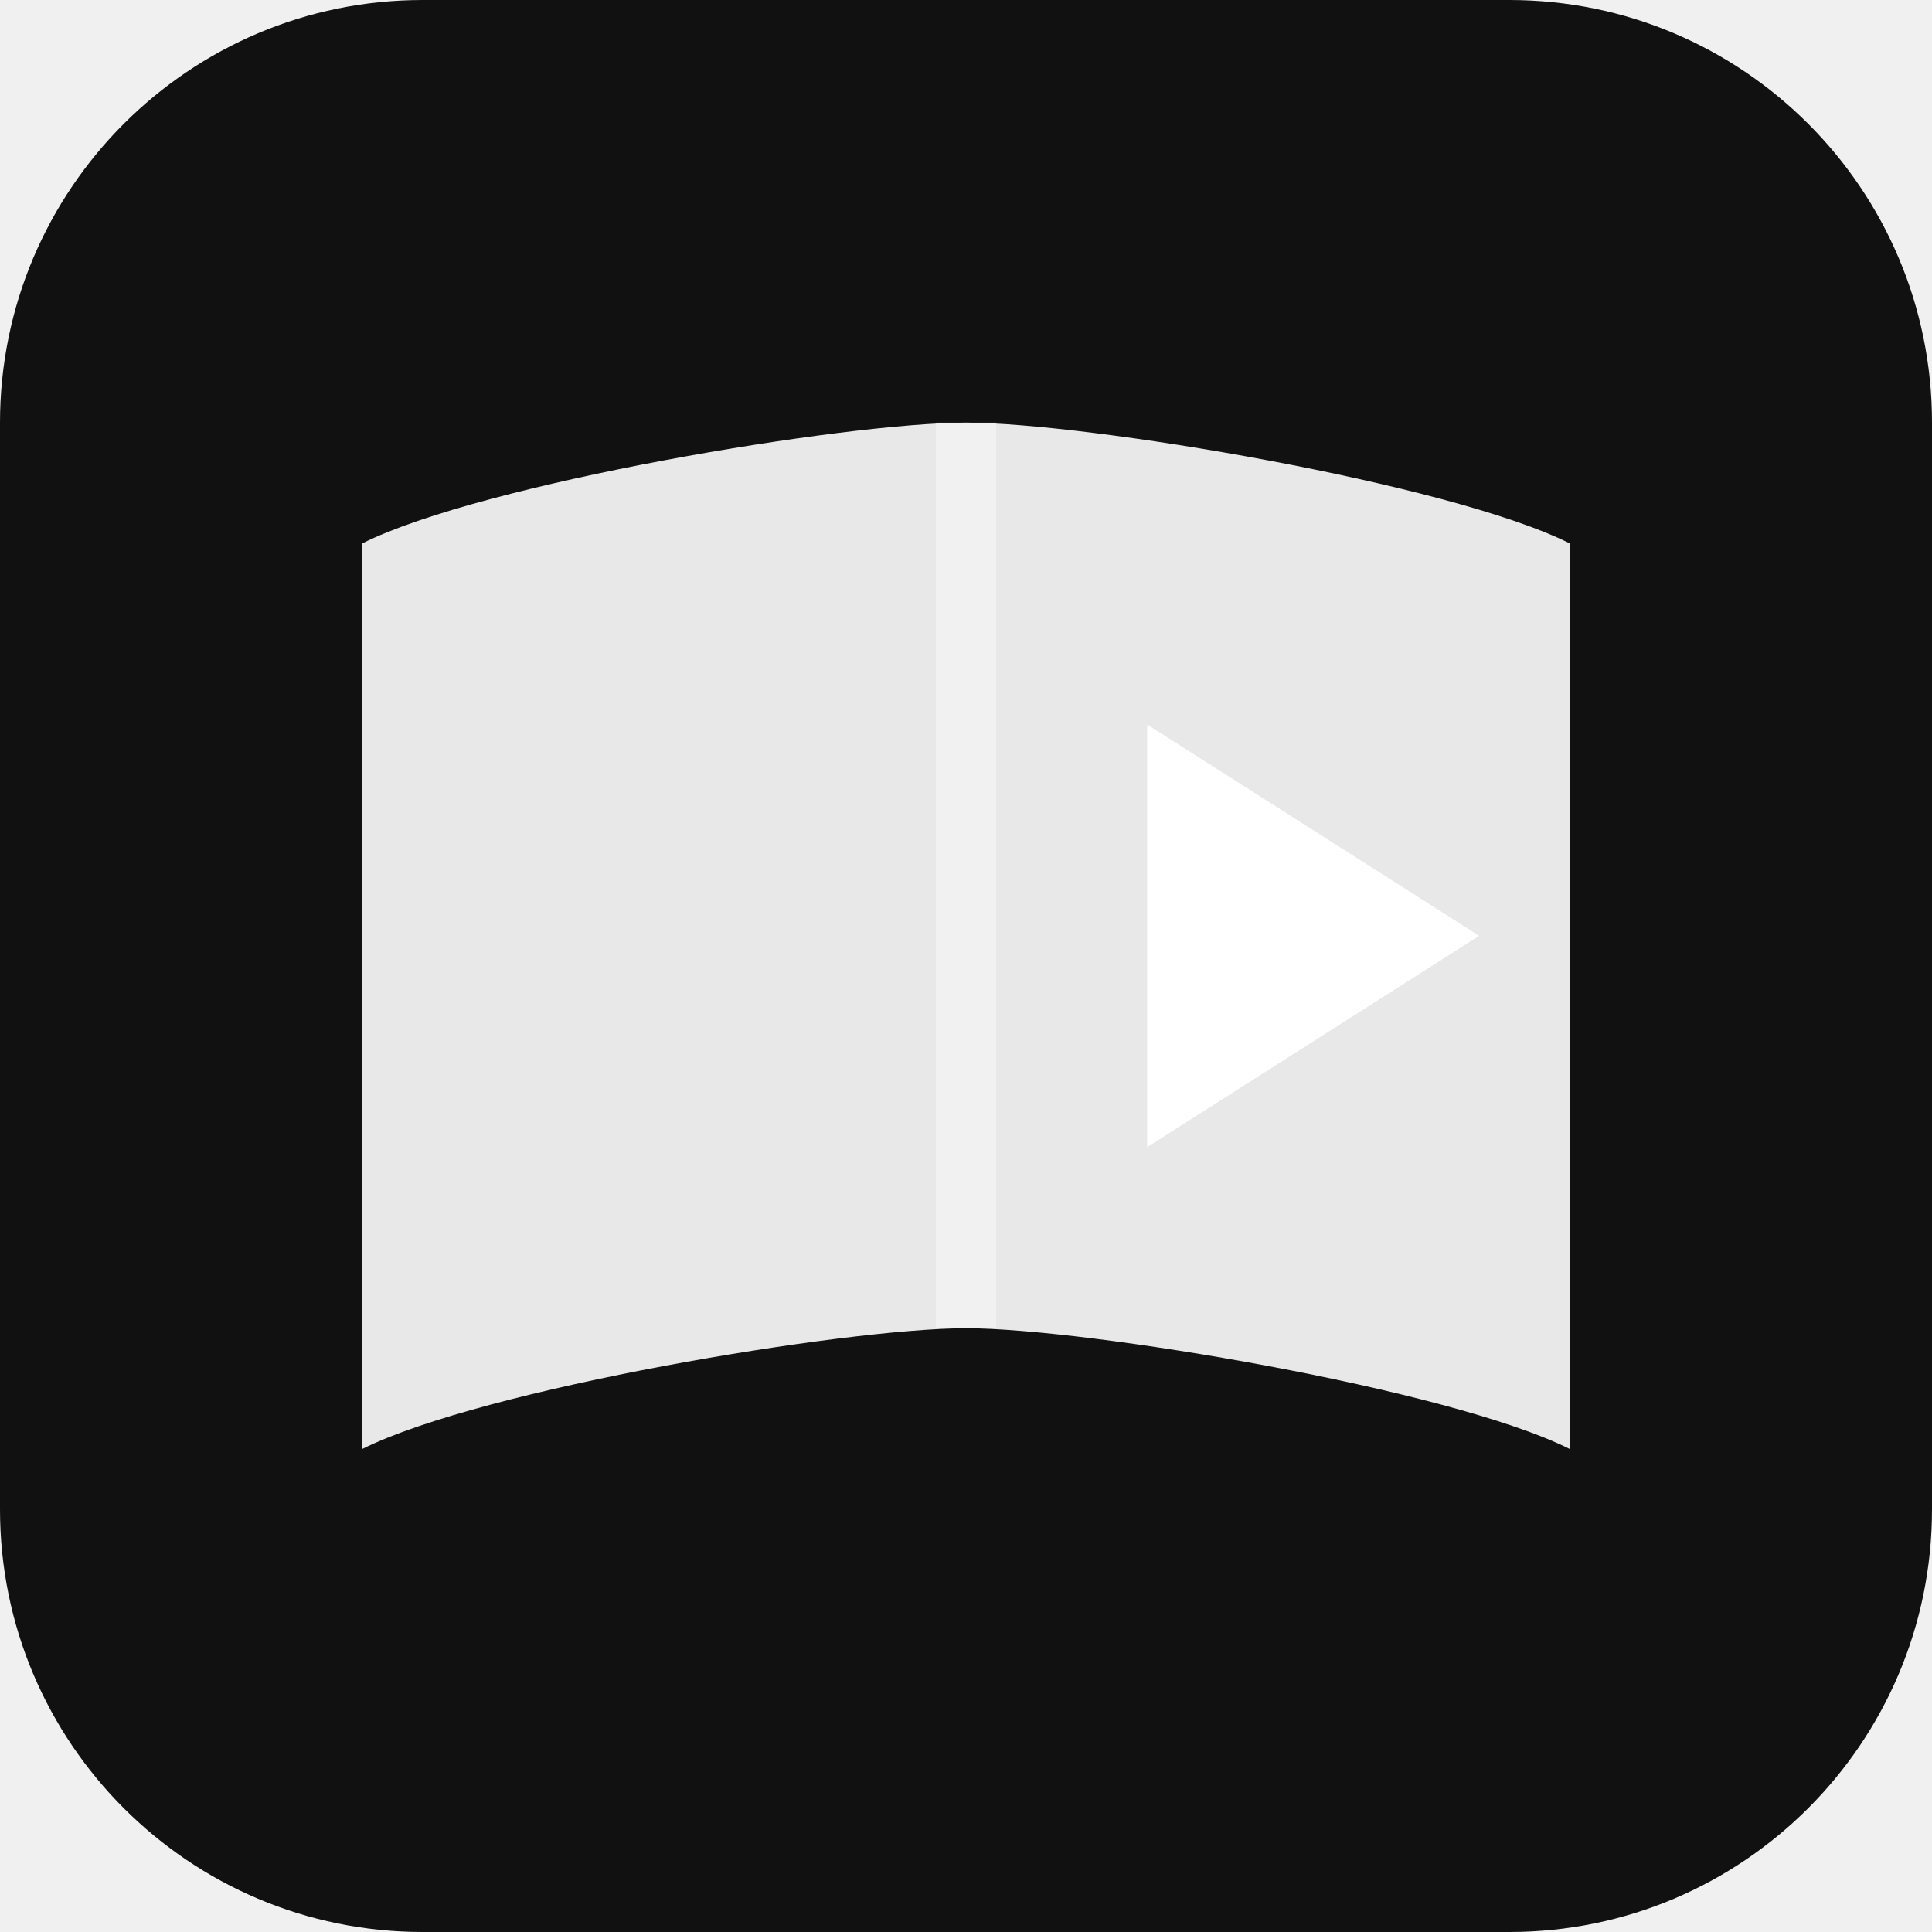
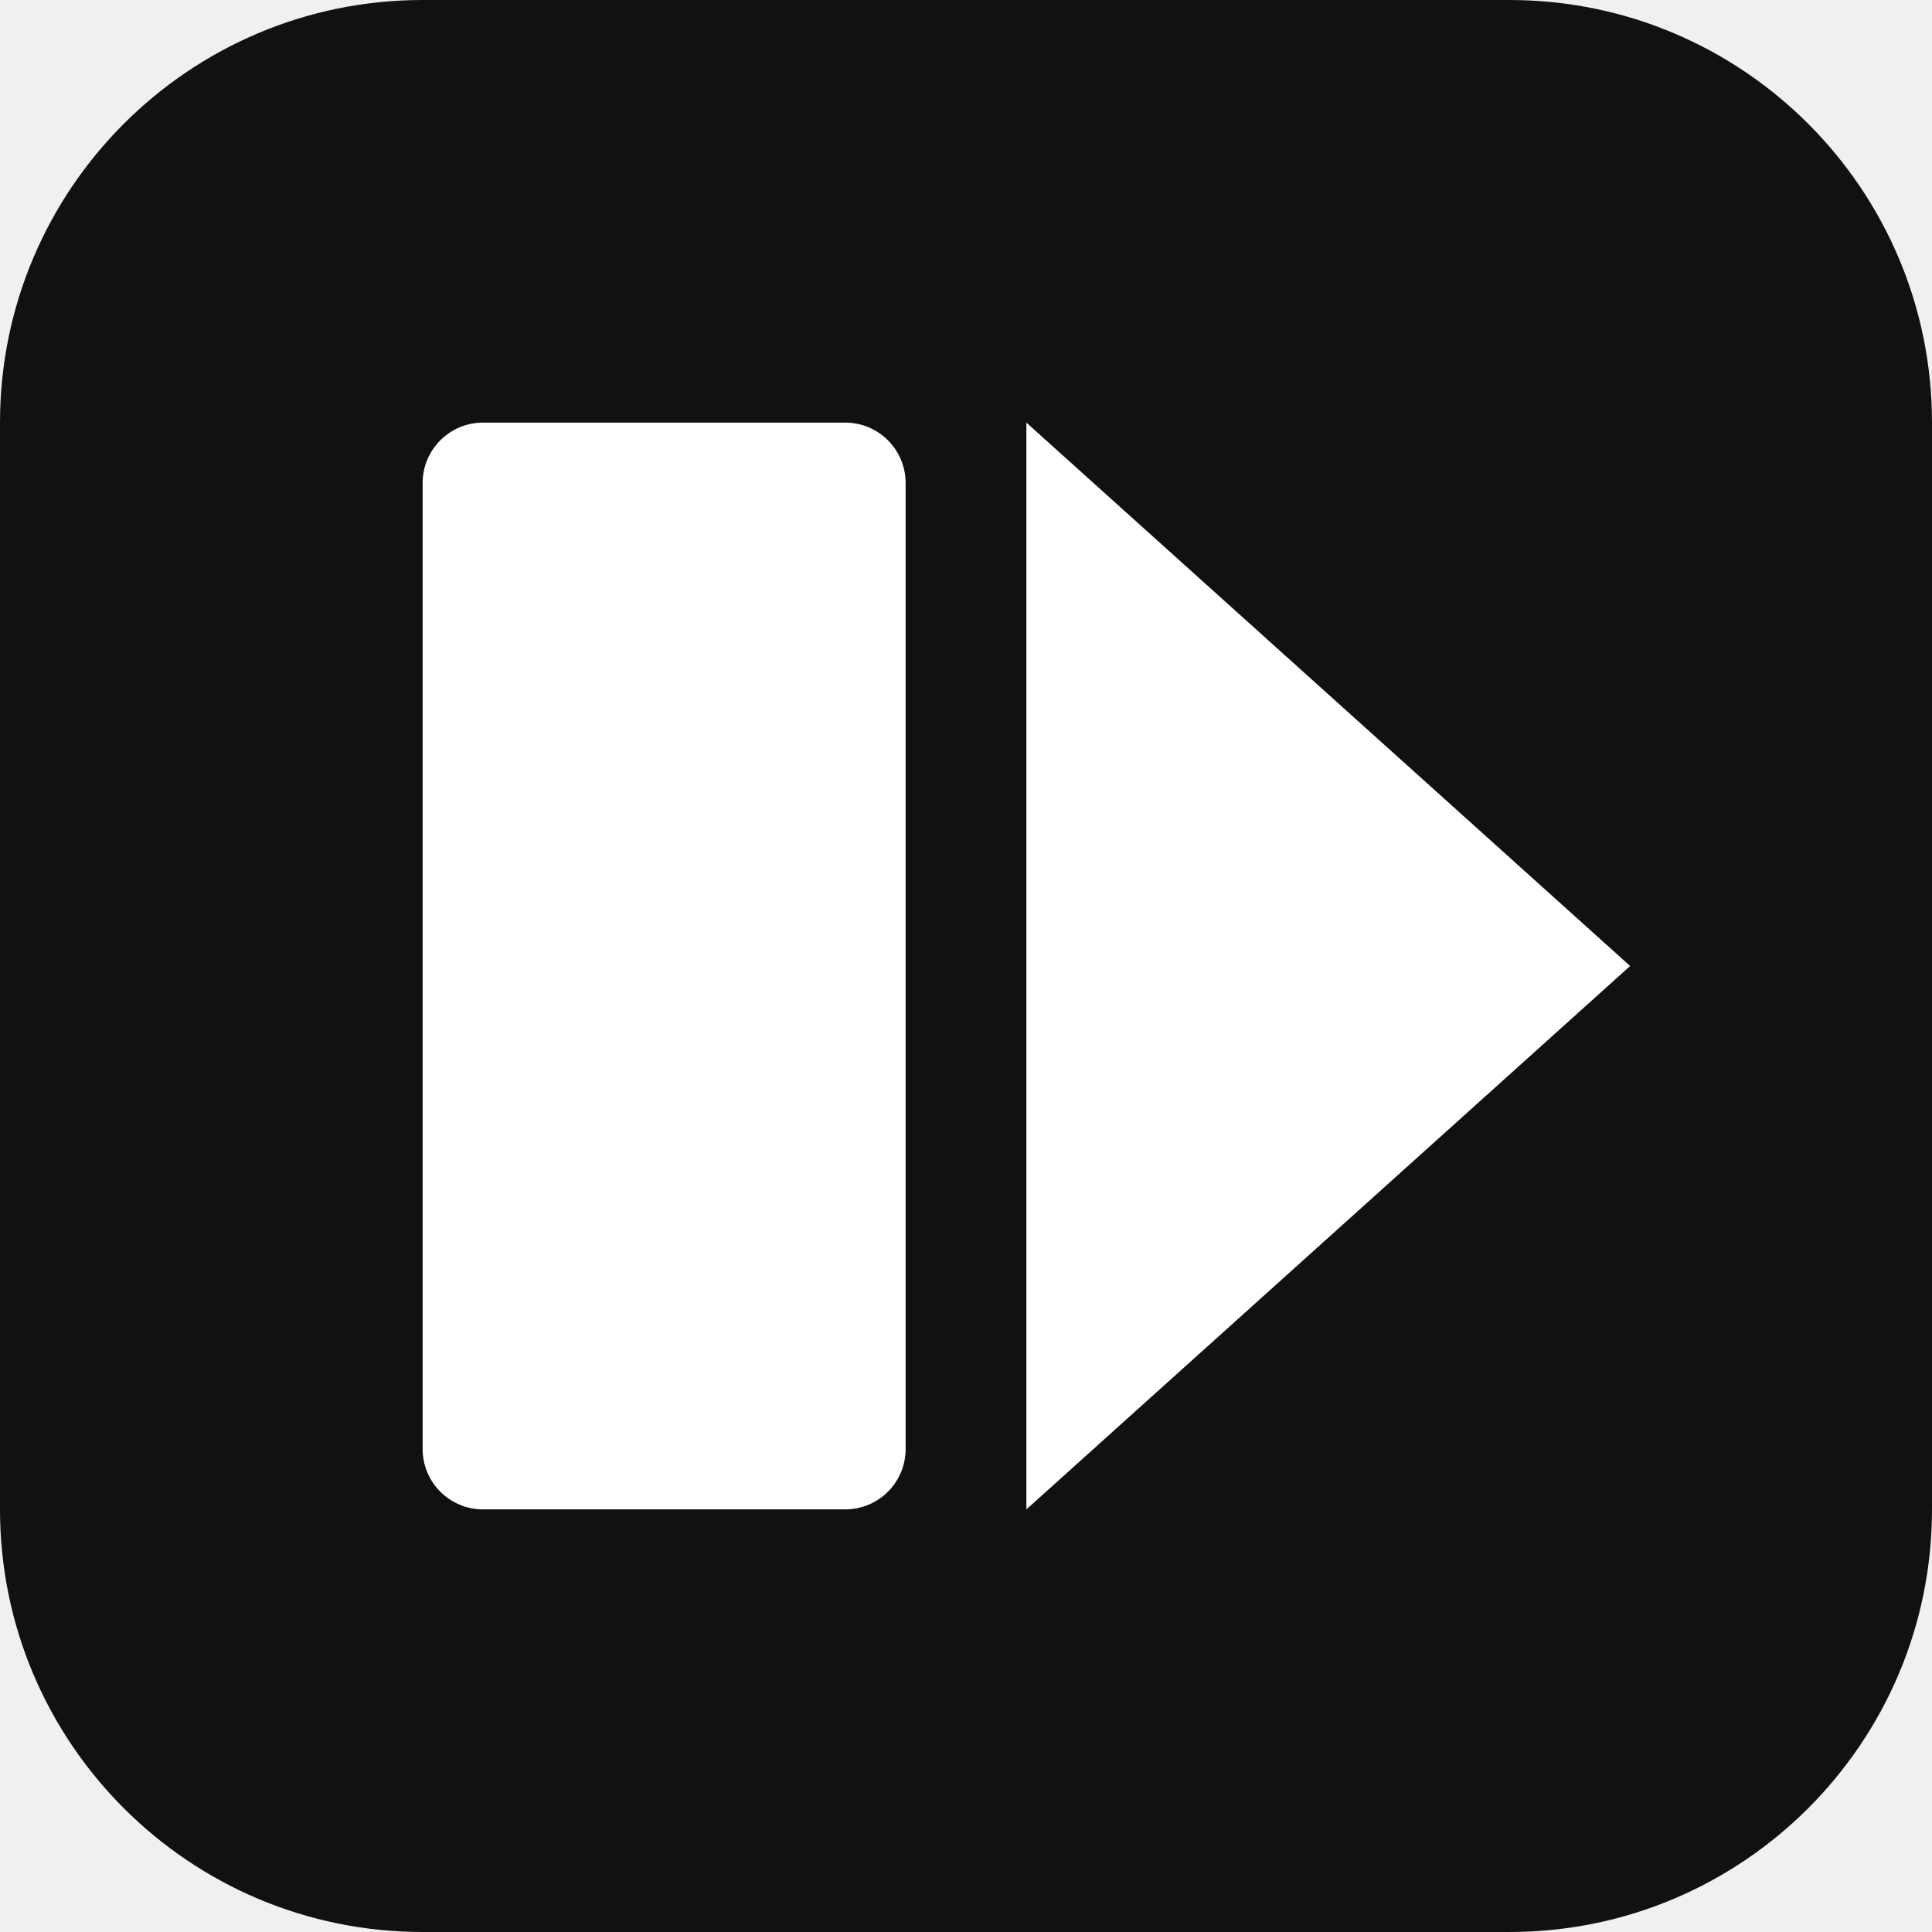
<svg xmlns="http://www.w3.org/2000/svg" width="64" height="64" viewBox="0 0 64 64">
  <rect width="64" height="64" rx="14" fill="#111111" />
-   <path d="M32 14 C28 14 16 16 12 18 L12 48 C16 46 28 44 32 44 Z" fill="#FFFFFF" opacity="0.9" />
-   <path d="M32 14 C36 14 48 16 52 18 L52 48 C48 46 36 44 32 44 Z" fill="#FFFFFF" opacity="0.9" />
-   <rect x="31" y="14" width="2" height="30" fill="#FFFFFF" opacity="0.4" />
-   <polygon points="38,24 38,38 49,31" fill="#FFFFFF" />
+   <rect x="14" y="14" width="16" height="36" rx="2" fill="#FFFFFF" />
+   <polygon points="34,14 54,32 34,50" fill="#FFFFFF" />
</svg>
